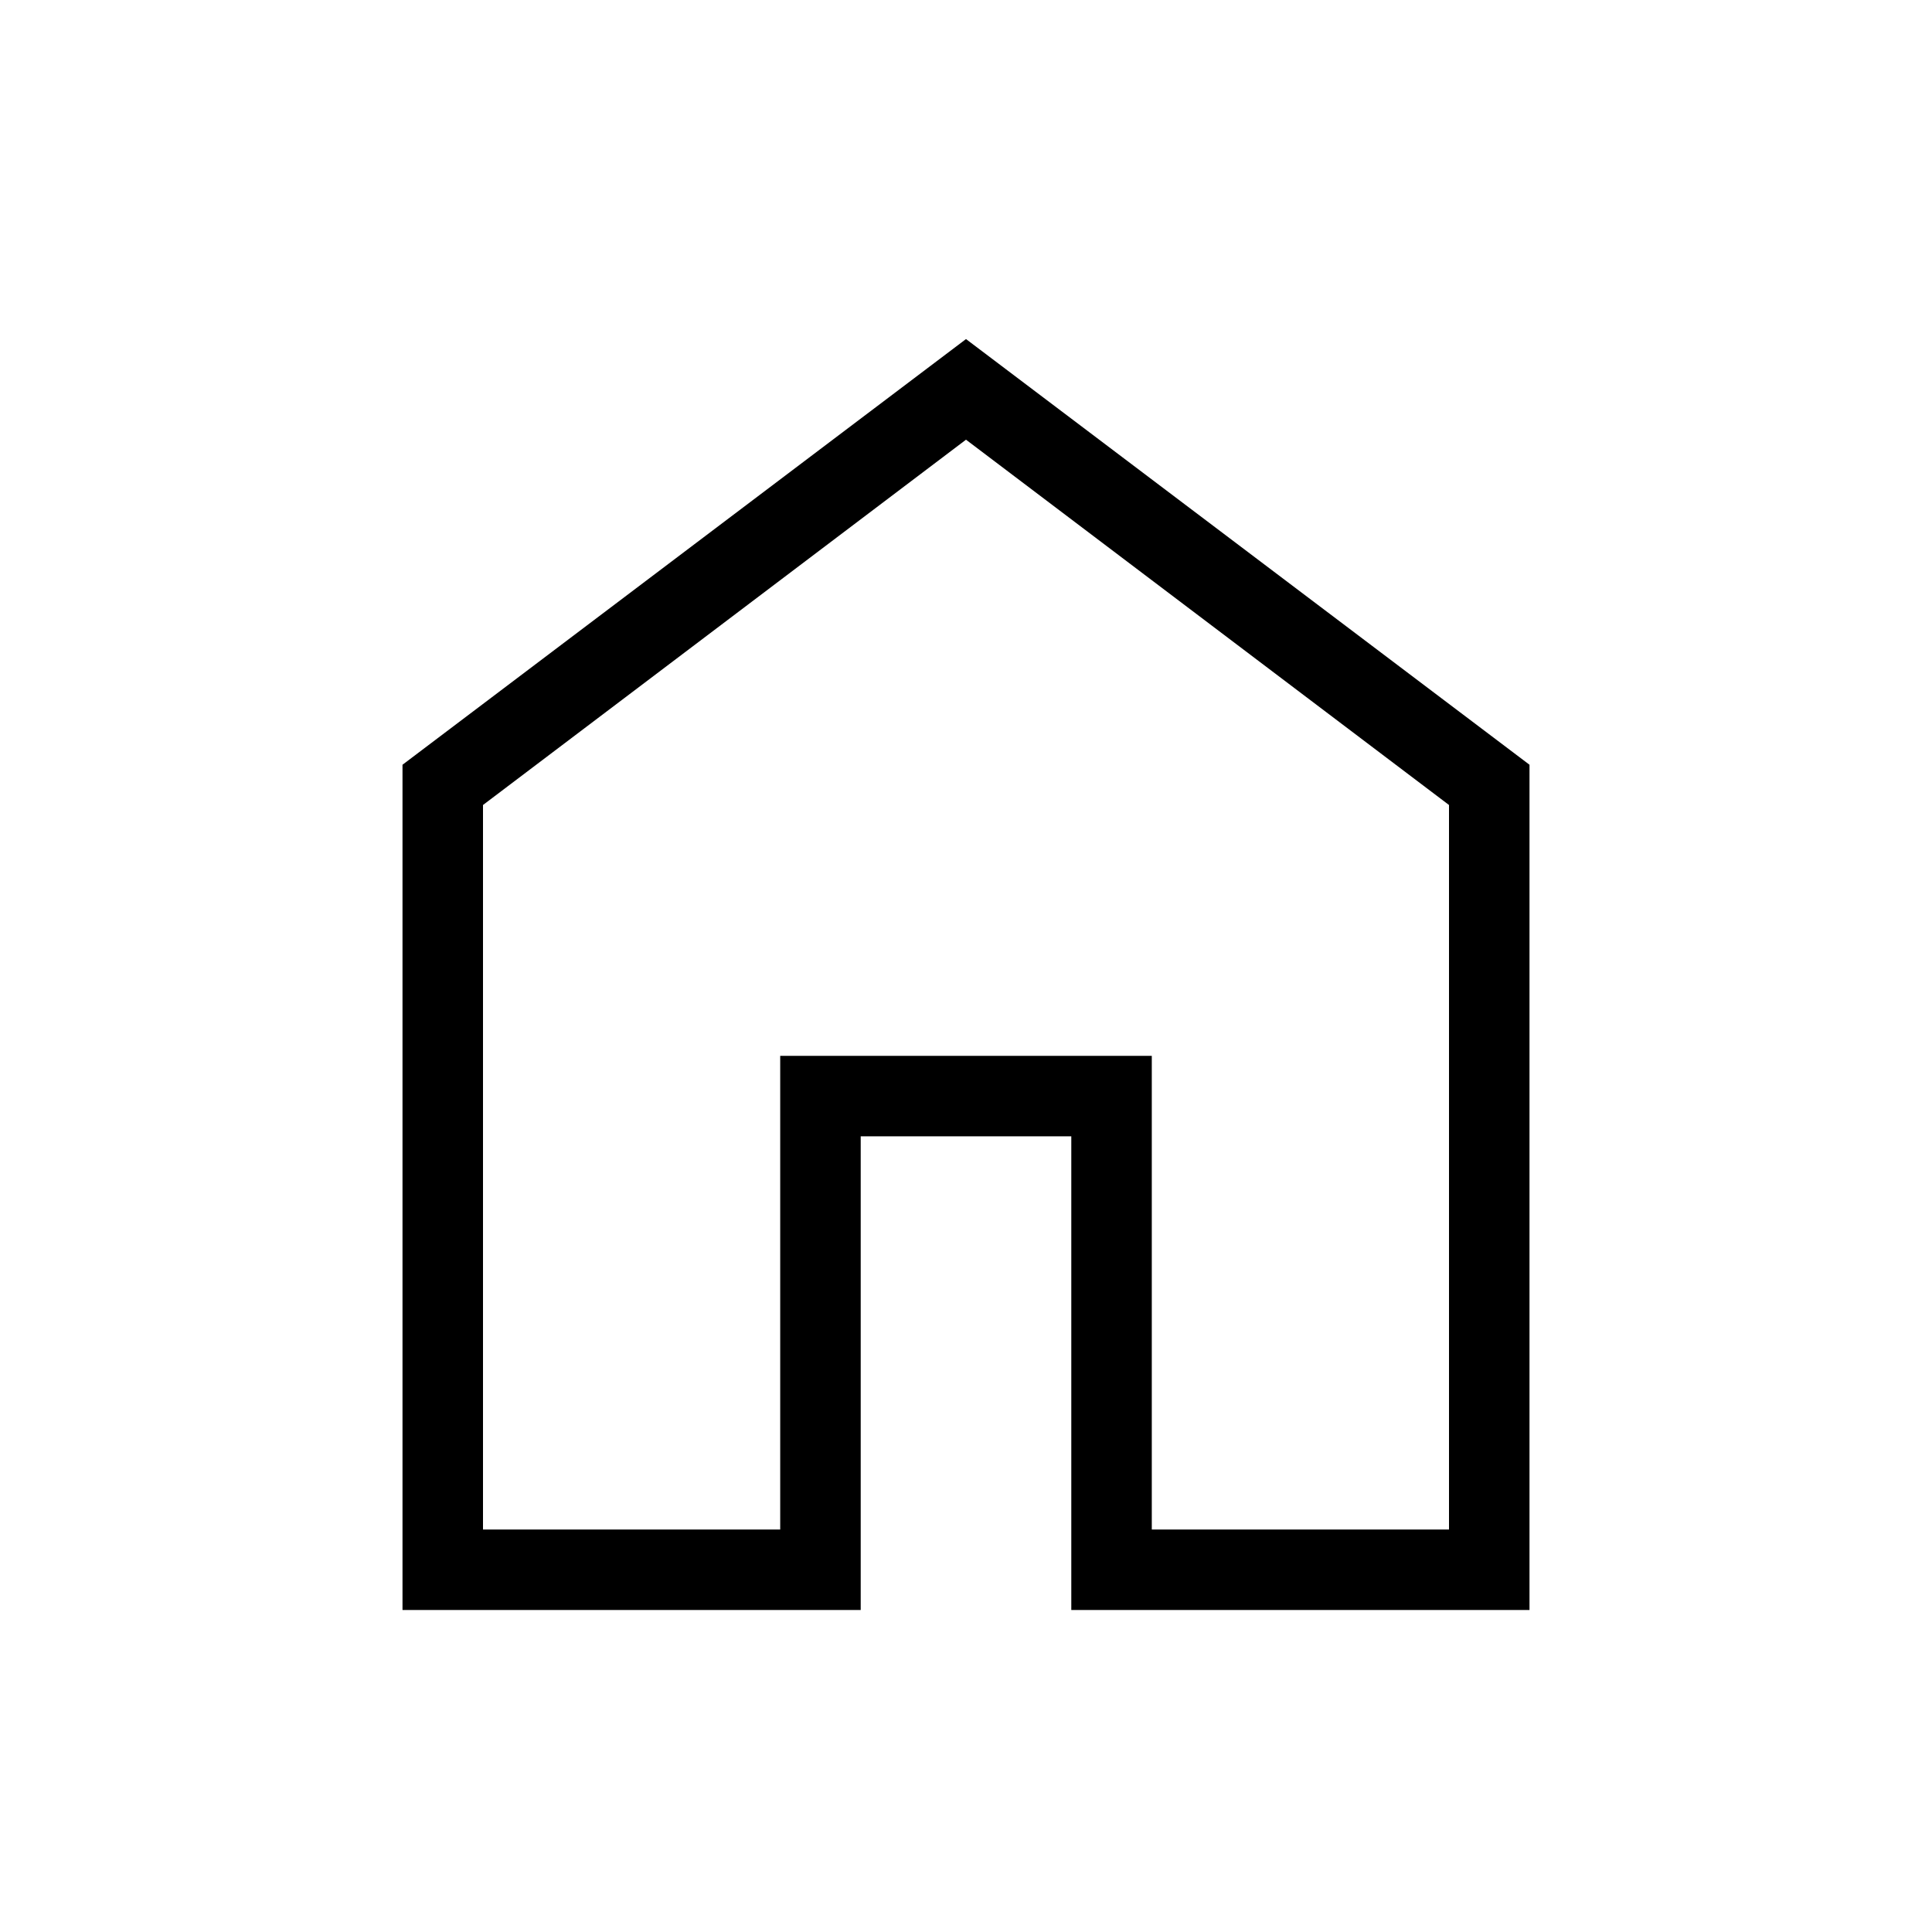
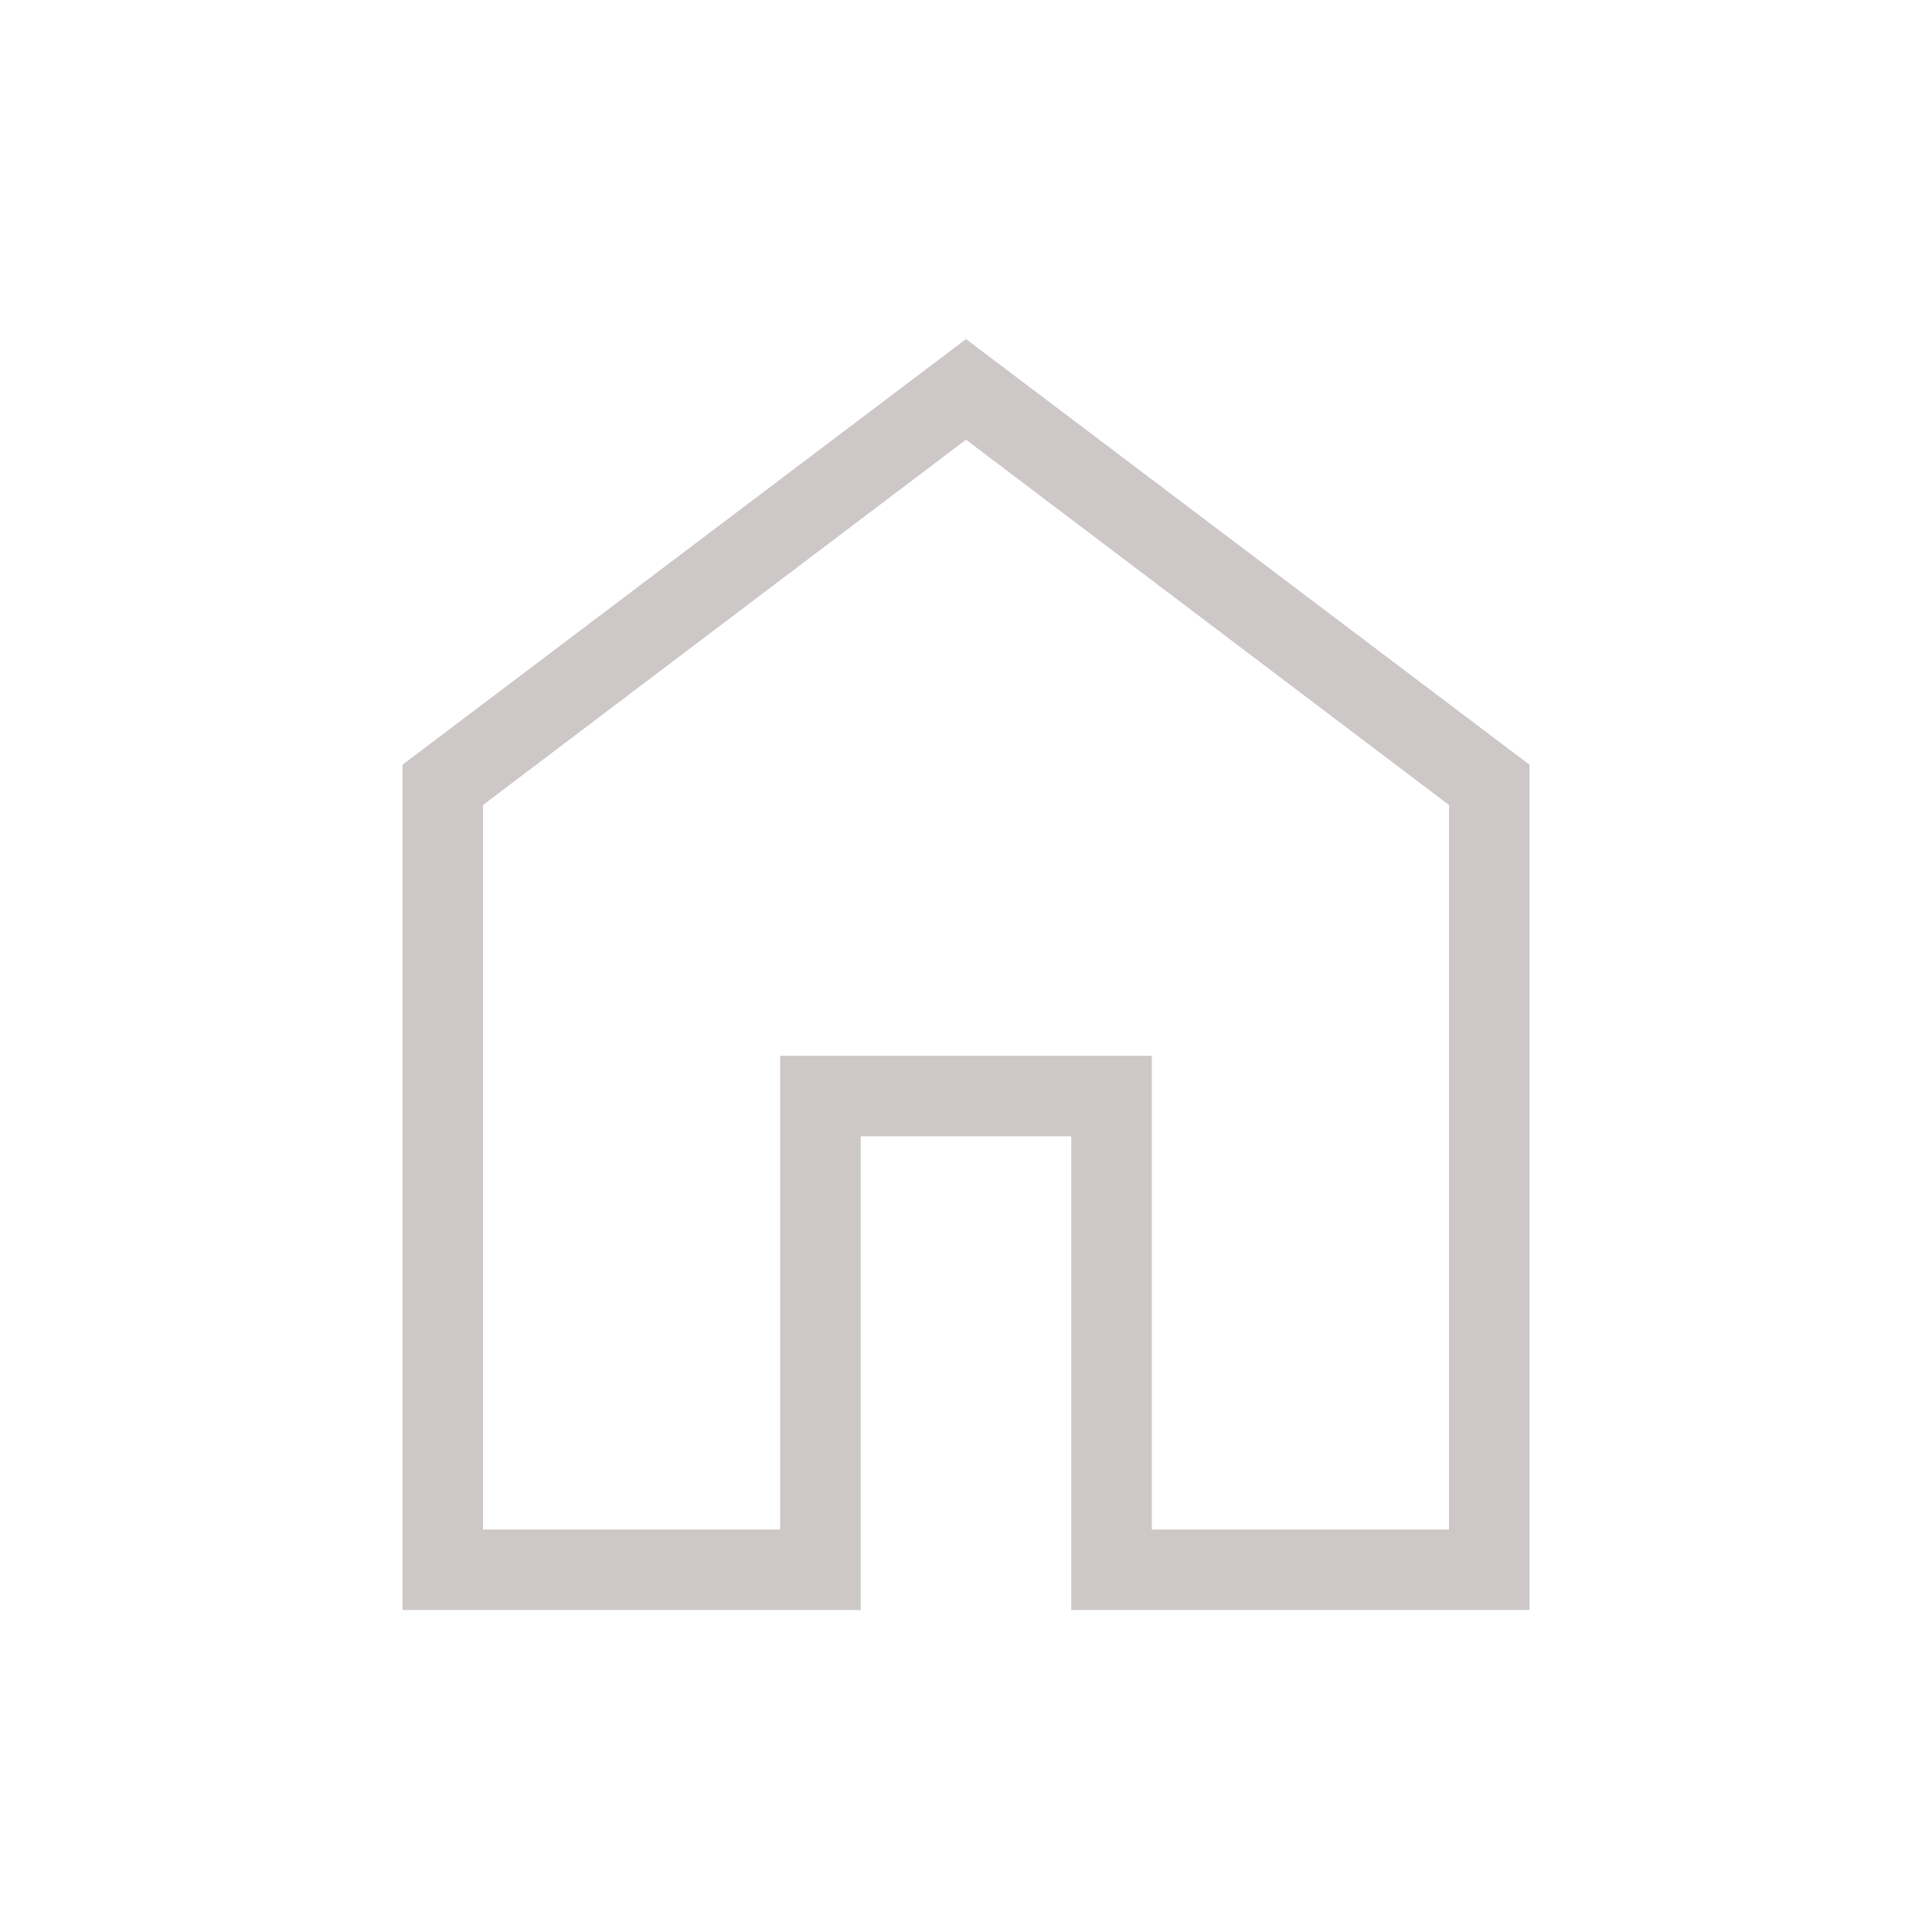
<svg xmlns="http://www.w3.org/2000/svg" width="1em" height="1em" viewBox="0 0 24 24">
-   <path fill="currentColor" d="M6 19h3.692v-5.884h4.616V19H18v-9l-6-4.538L6 10zm-1 1V9.5l7-5.288L19 9.5V20h-5.692v-5.884h-2.616V20zm7-7.77" />
+   <path fill="#CEC7C7" d="M6 19h3.692v-5.884h4.616V19H18v-9l-6-4.538L6 10zm-1 1V9.5l7-5.288L19 9.5V20h-5.692v-5.884h-2.616V20zm7-7.77" />
</svg>
